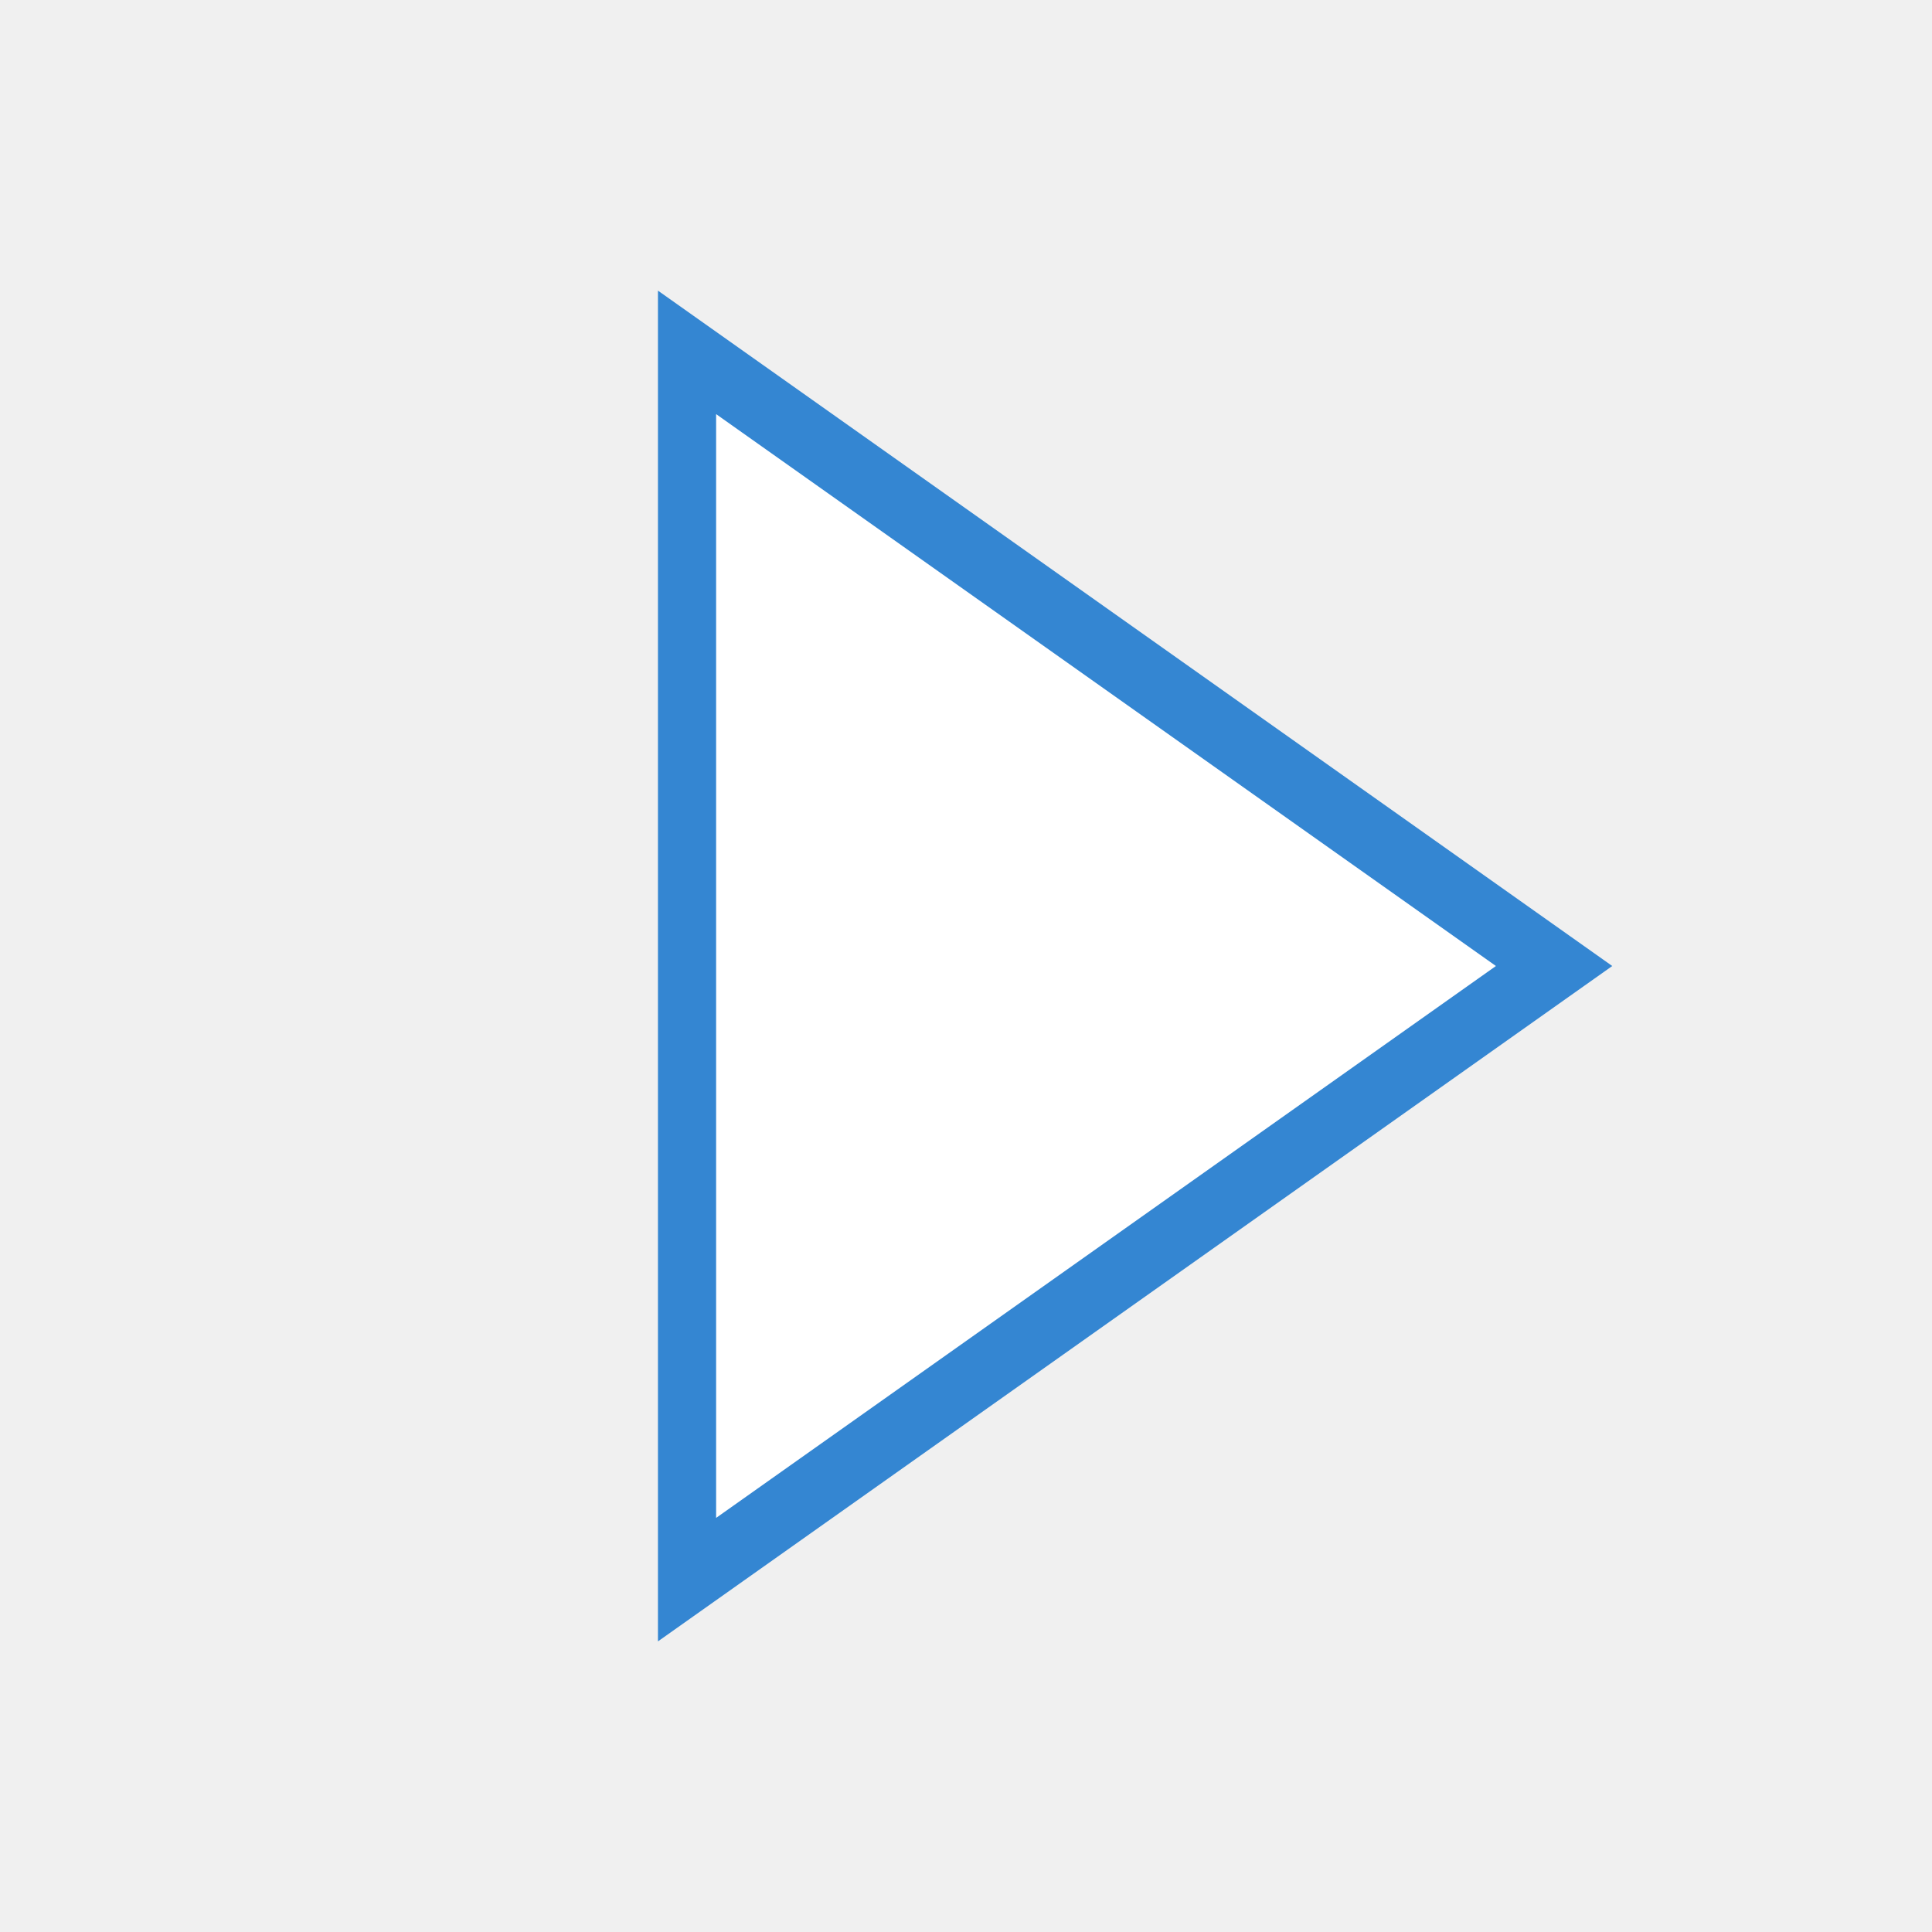
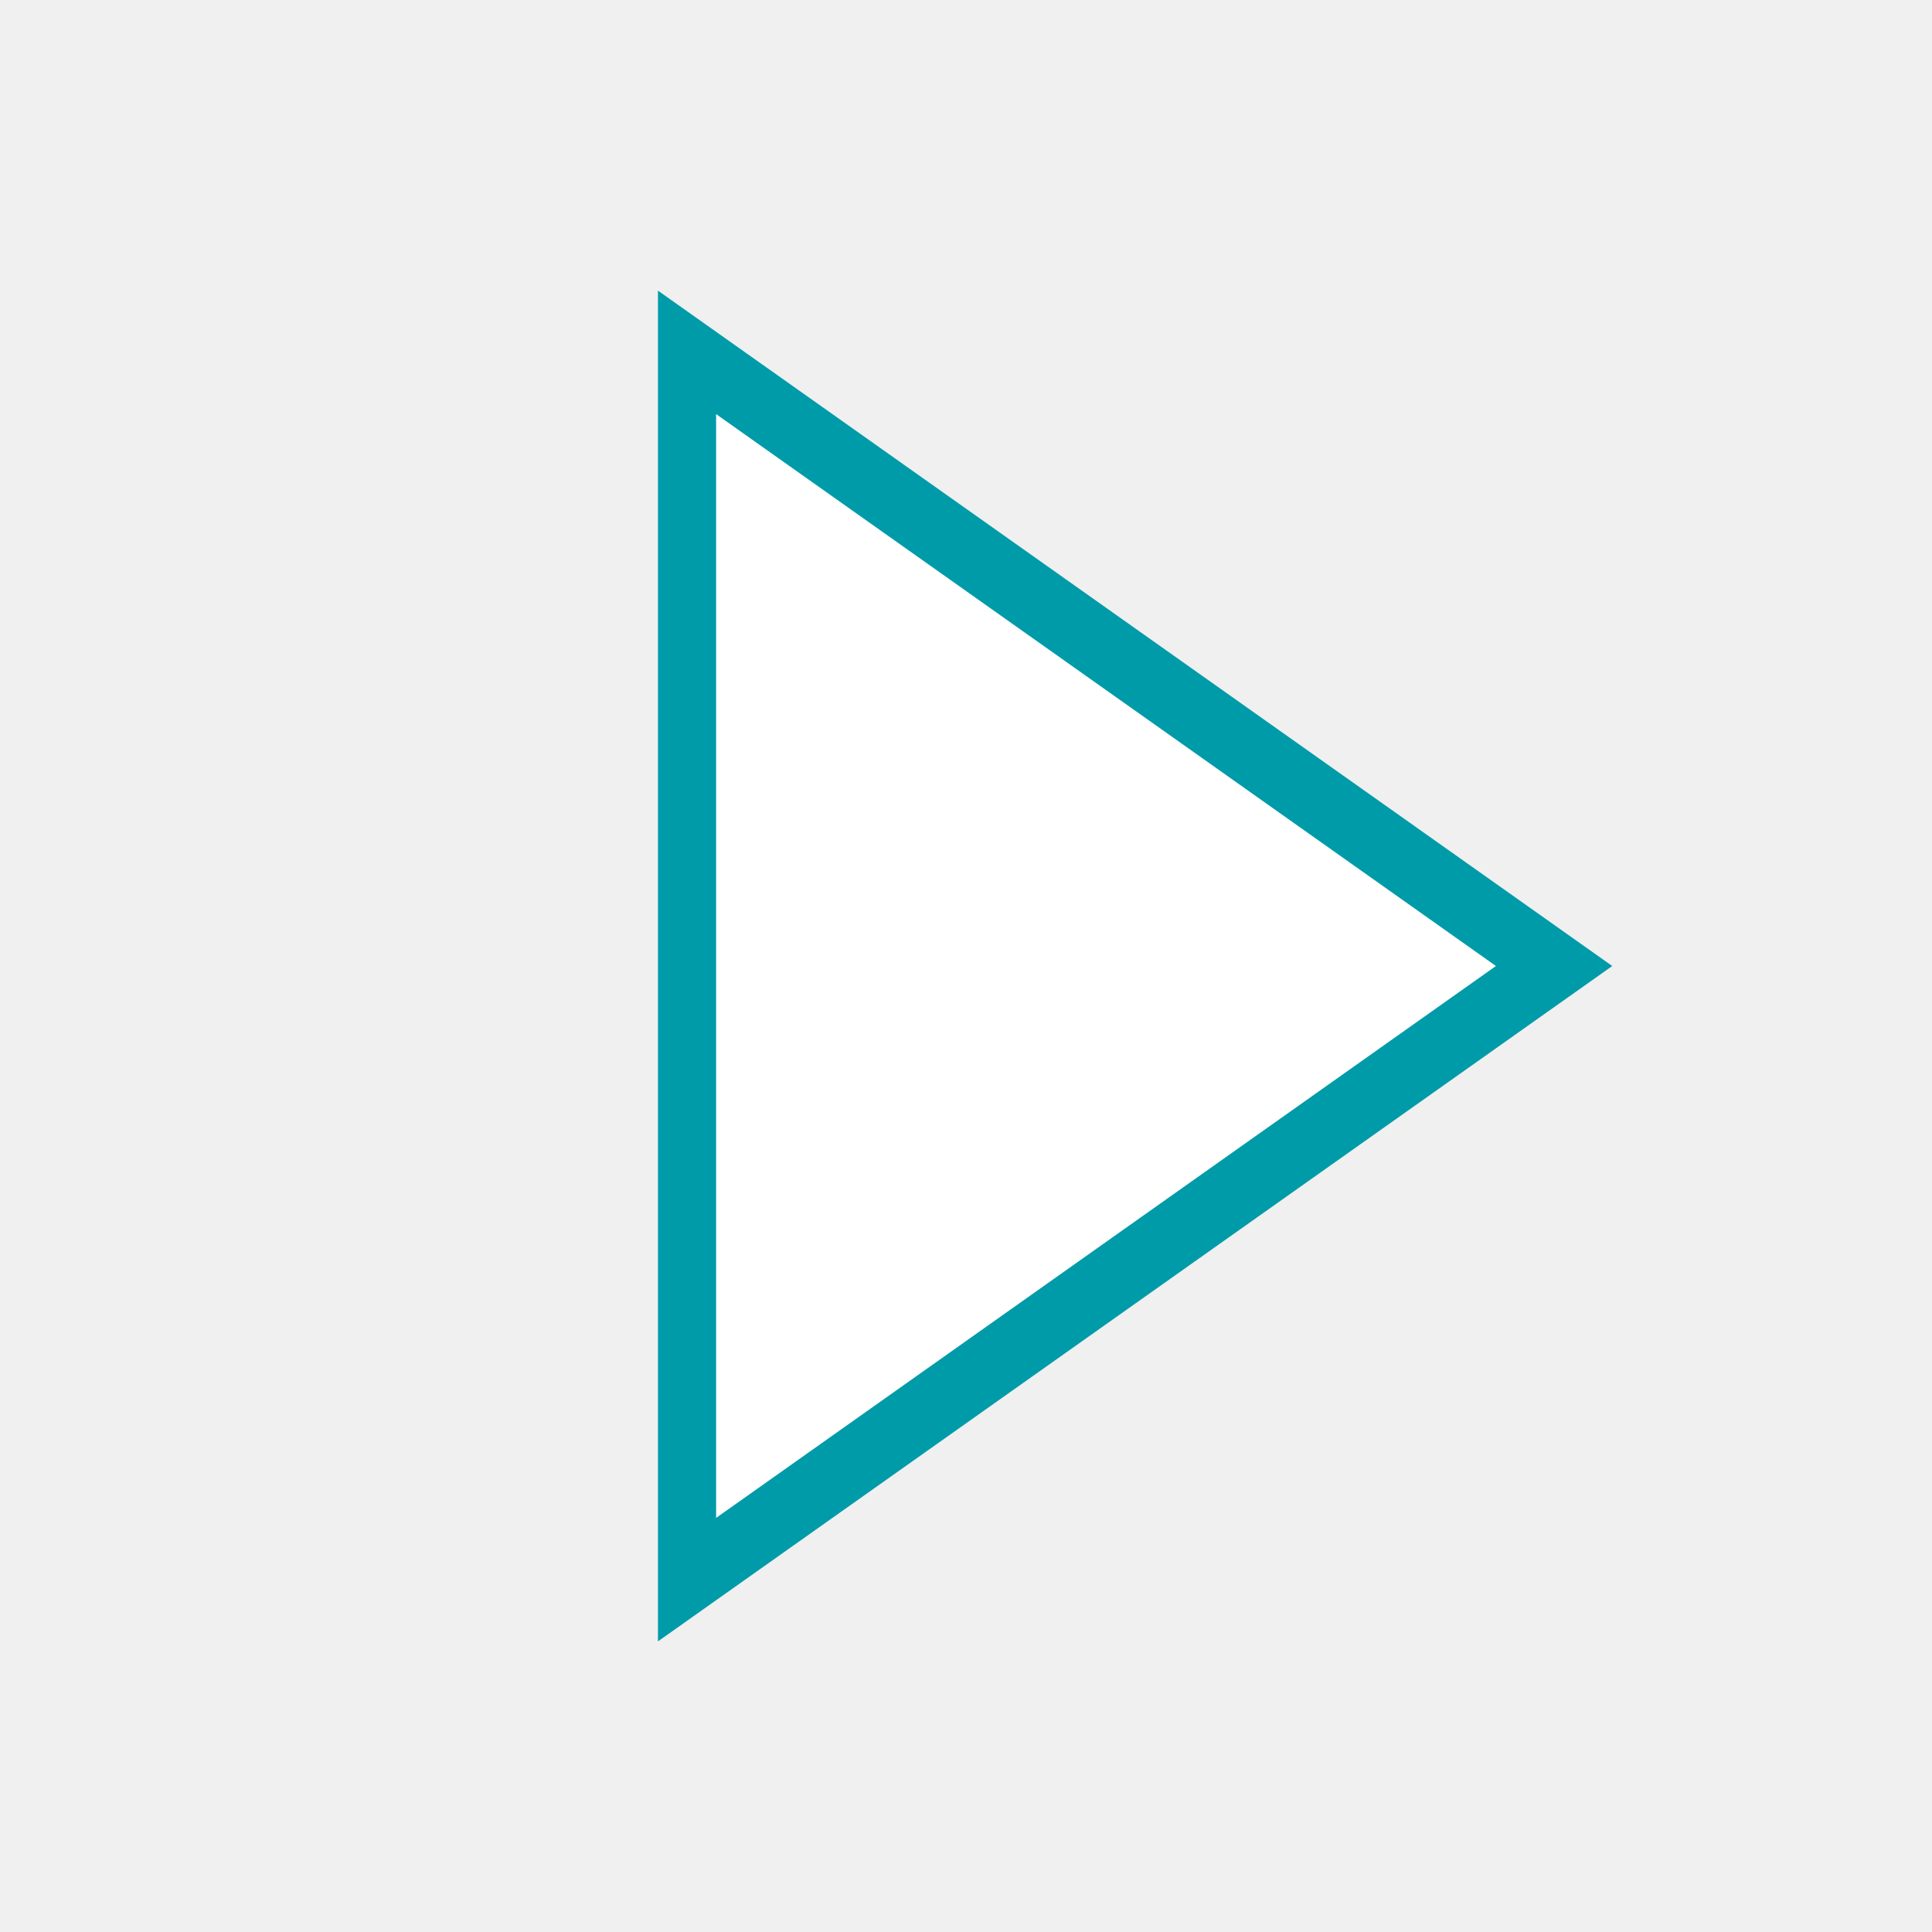
<svg xmlns="http://www.w3.org/2000/svg" xmlns:xlink="http://www.w3.org/1999/xlink" width="150" height="150" id="svg2" version="1.1">
  <defs id="defs4">
    <linearGradient id="linearGradient3180">
      <stop style="stop-color:#d1dce2;stop-opacity:1" offset="0" id="stop3182" />
      <stop style="stop-color:#ffffff;stop-opacity:1" offset="1" id="stop3184" />
    </linearGradient>
    <linearGradient xlink:href="#linearGradient3180" id="linearGradient3186" x1="107.076" y1="918.77" x2="22.476" y2="1086.455" gradientUnits="userSpaceOnUse" />
    <linearGradient xlink:href="#linearGradient3180" id="linearGradient3005" gradientUnits="userSpaceOnUse" x1="107.076" y1="918.77" x2="22.476" y2="1086.455" />
    <linearGradient xlink:href="#linearGradient3180" id="linearGradient3770" gradientUnits="userSpaceOnUse" x1="107.076" y1="918.77" x2="22.476" y2="1086.455" />
    <linearGradient xlink:href="#linearGradient3180" id="linearGradient3783" gradientUnits="userSpaceOnUse" x1="107.076" y1="918.77" x2="22.476" y2="1086.455" />
+     <linearGradient xlink:href="#linearGradient3180" id="linearGradient3000" gradientUnits="userSpaceOnUse" x1="107.076" y1="918.77" x2="22.476" y2="1086.455" />
  </defs>
  <g id="layer1" transform="translate(0,-902.3622)">
    <g id="g3175" style="fill-opacity:1;fill:url(#linearGradient3186)">
-       <path style="fill:#ffffff;fill-opacity:1;stroke:#3486d2;stroke-width:5.31;stroke-linecap:round;stroke-linejoin:miter;stroke-miterlimit:4;stroke-opacity:1;stroke-dasharray:none" id="path2989" d="M 123.481,74.239 83.903,97.089 44.326,119.939 l 0,-45.7 0,-45.7 39.578,22.85 z" transform="matrix(0.8504616,0,0,1.042499,15.64353,899.9686)" />
+       <path style="fill:#ffffff;fill-opacity:1;stroke:#009ba9;stroke-width:5.31;stroke-linecap:round;stroke-linejoin:miter;stroke-miterlimit:4;stroke-opacity:1;stroke-dasharray:none" id="path2989" d="M 123.481,74.239 83.903,97.089 44.326,119.939 l 0,-45.7 0,-45.7 39.578,22.85 z" transform="matrix(0.8504616,0,0,1.042499,15.64353,899.9686)" />
    </g>
  </g>
</svg>
